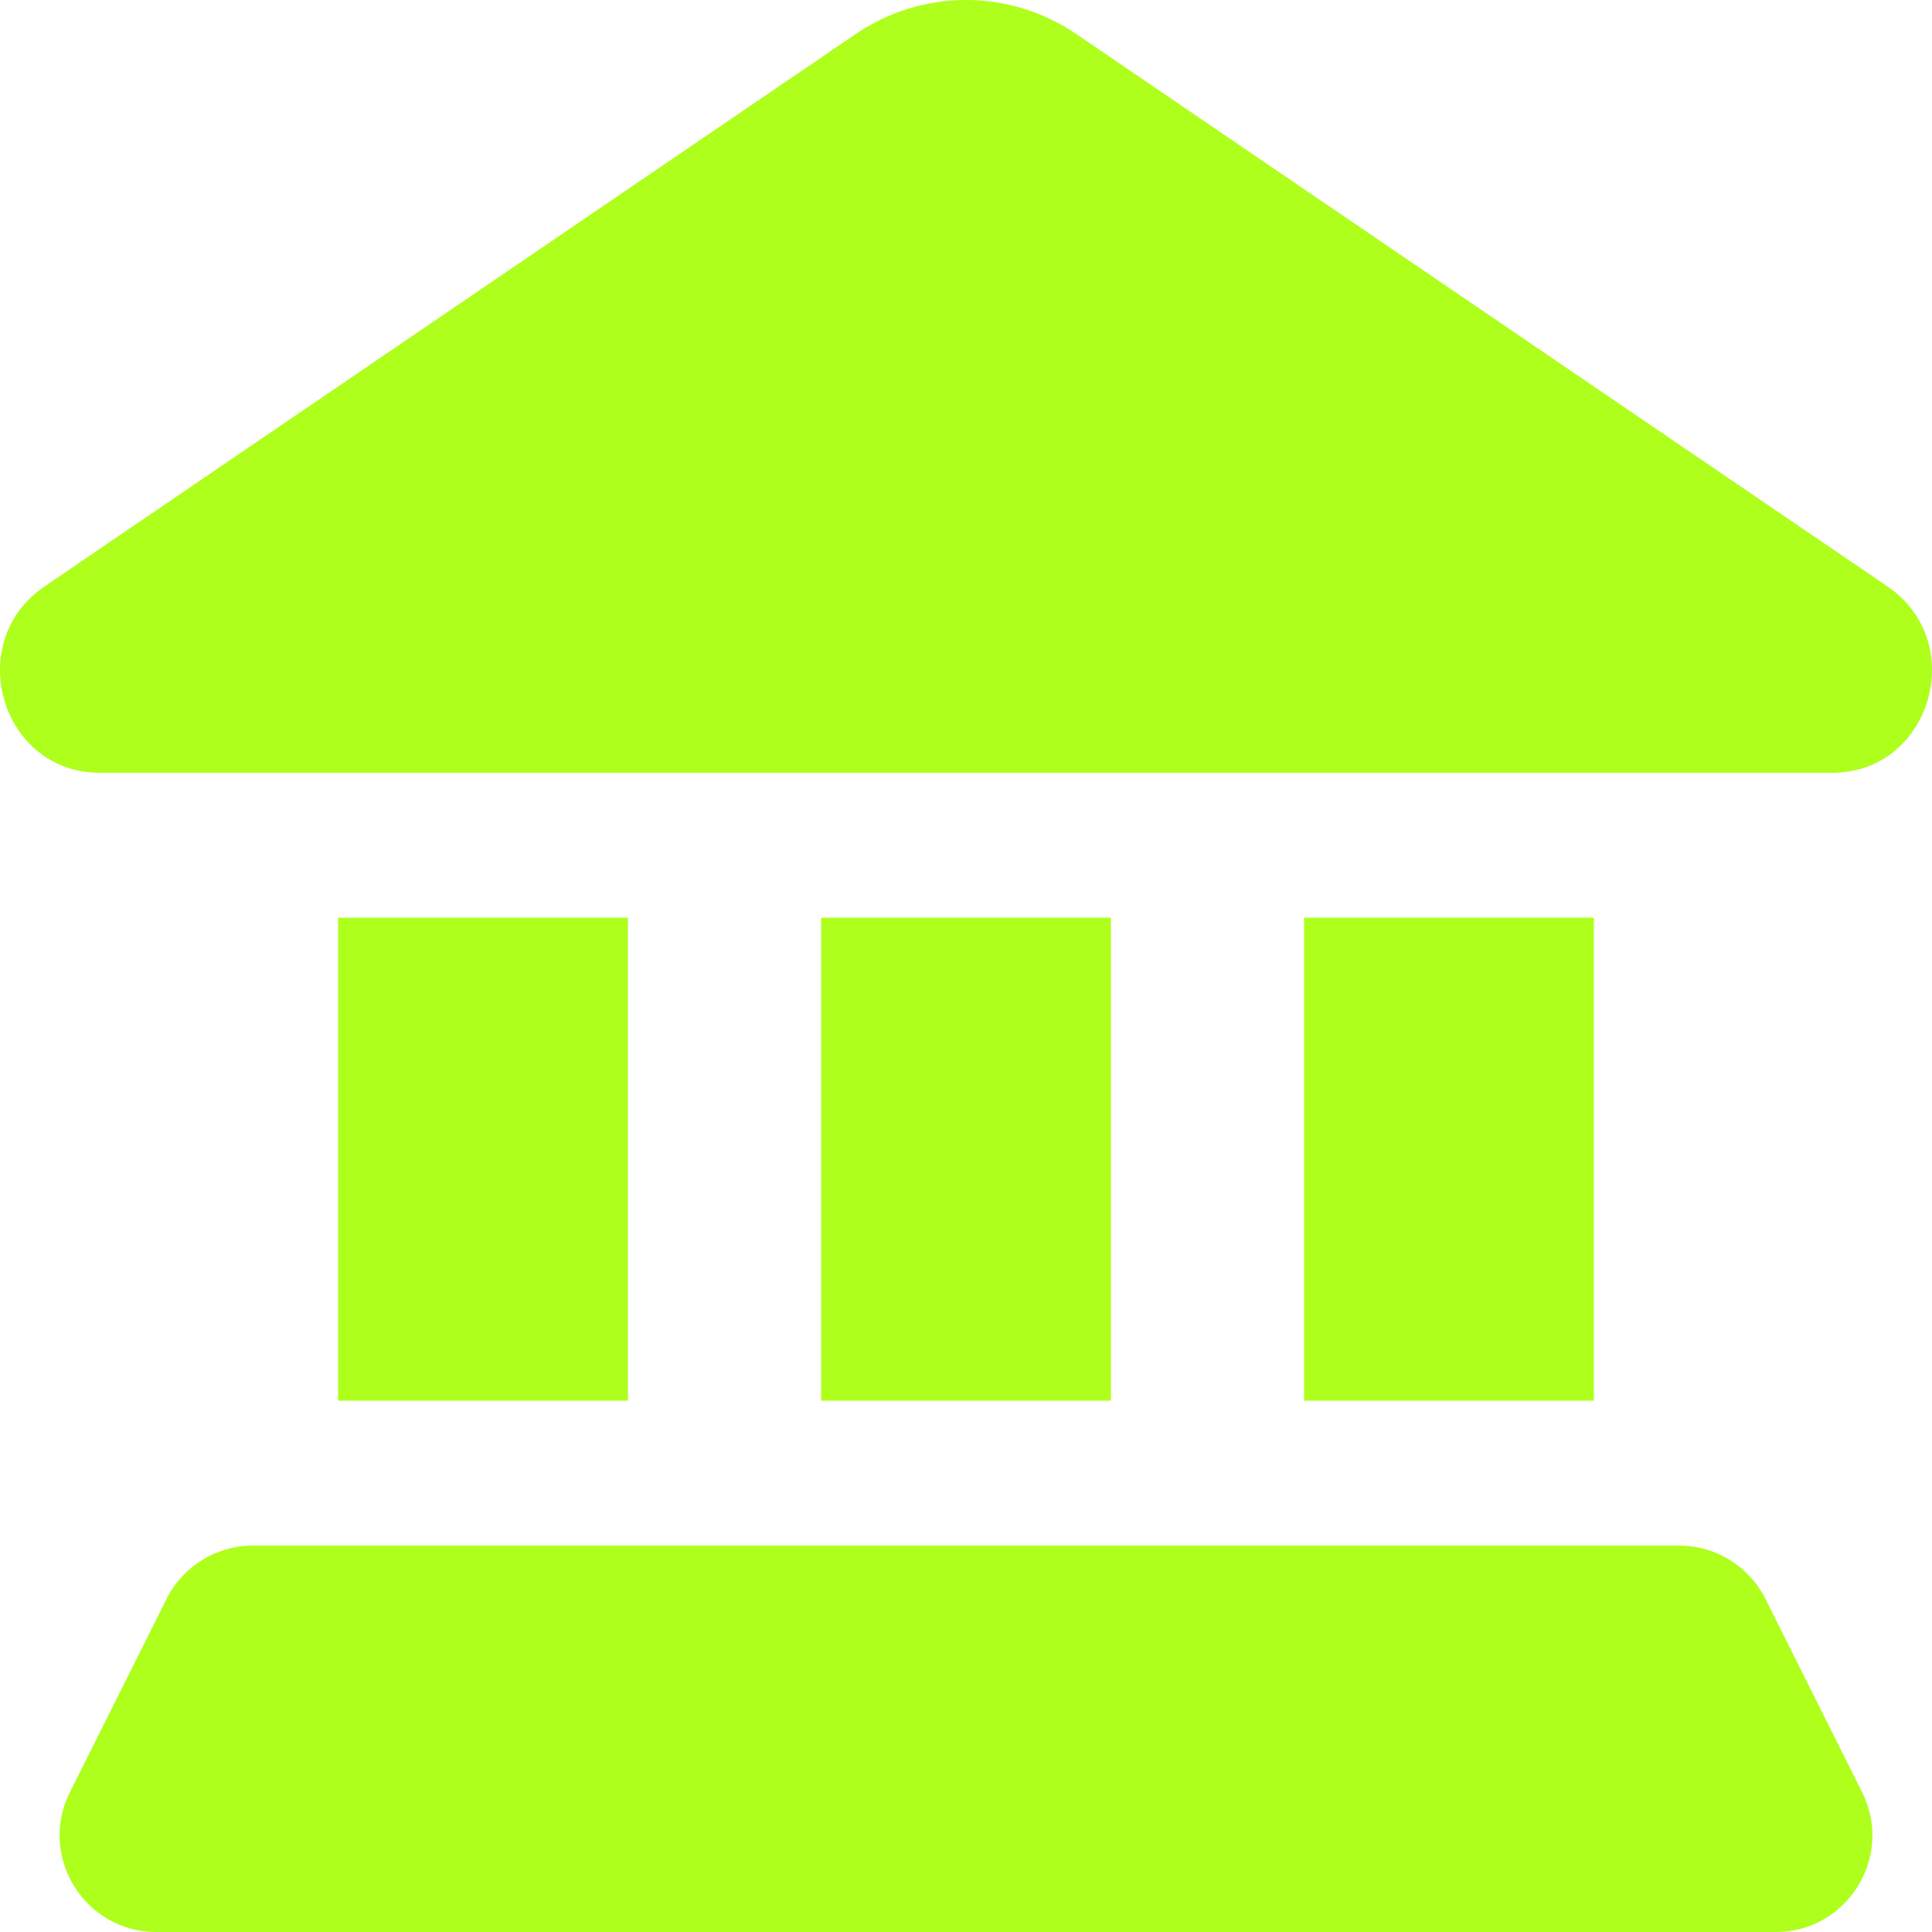
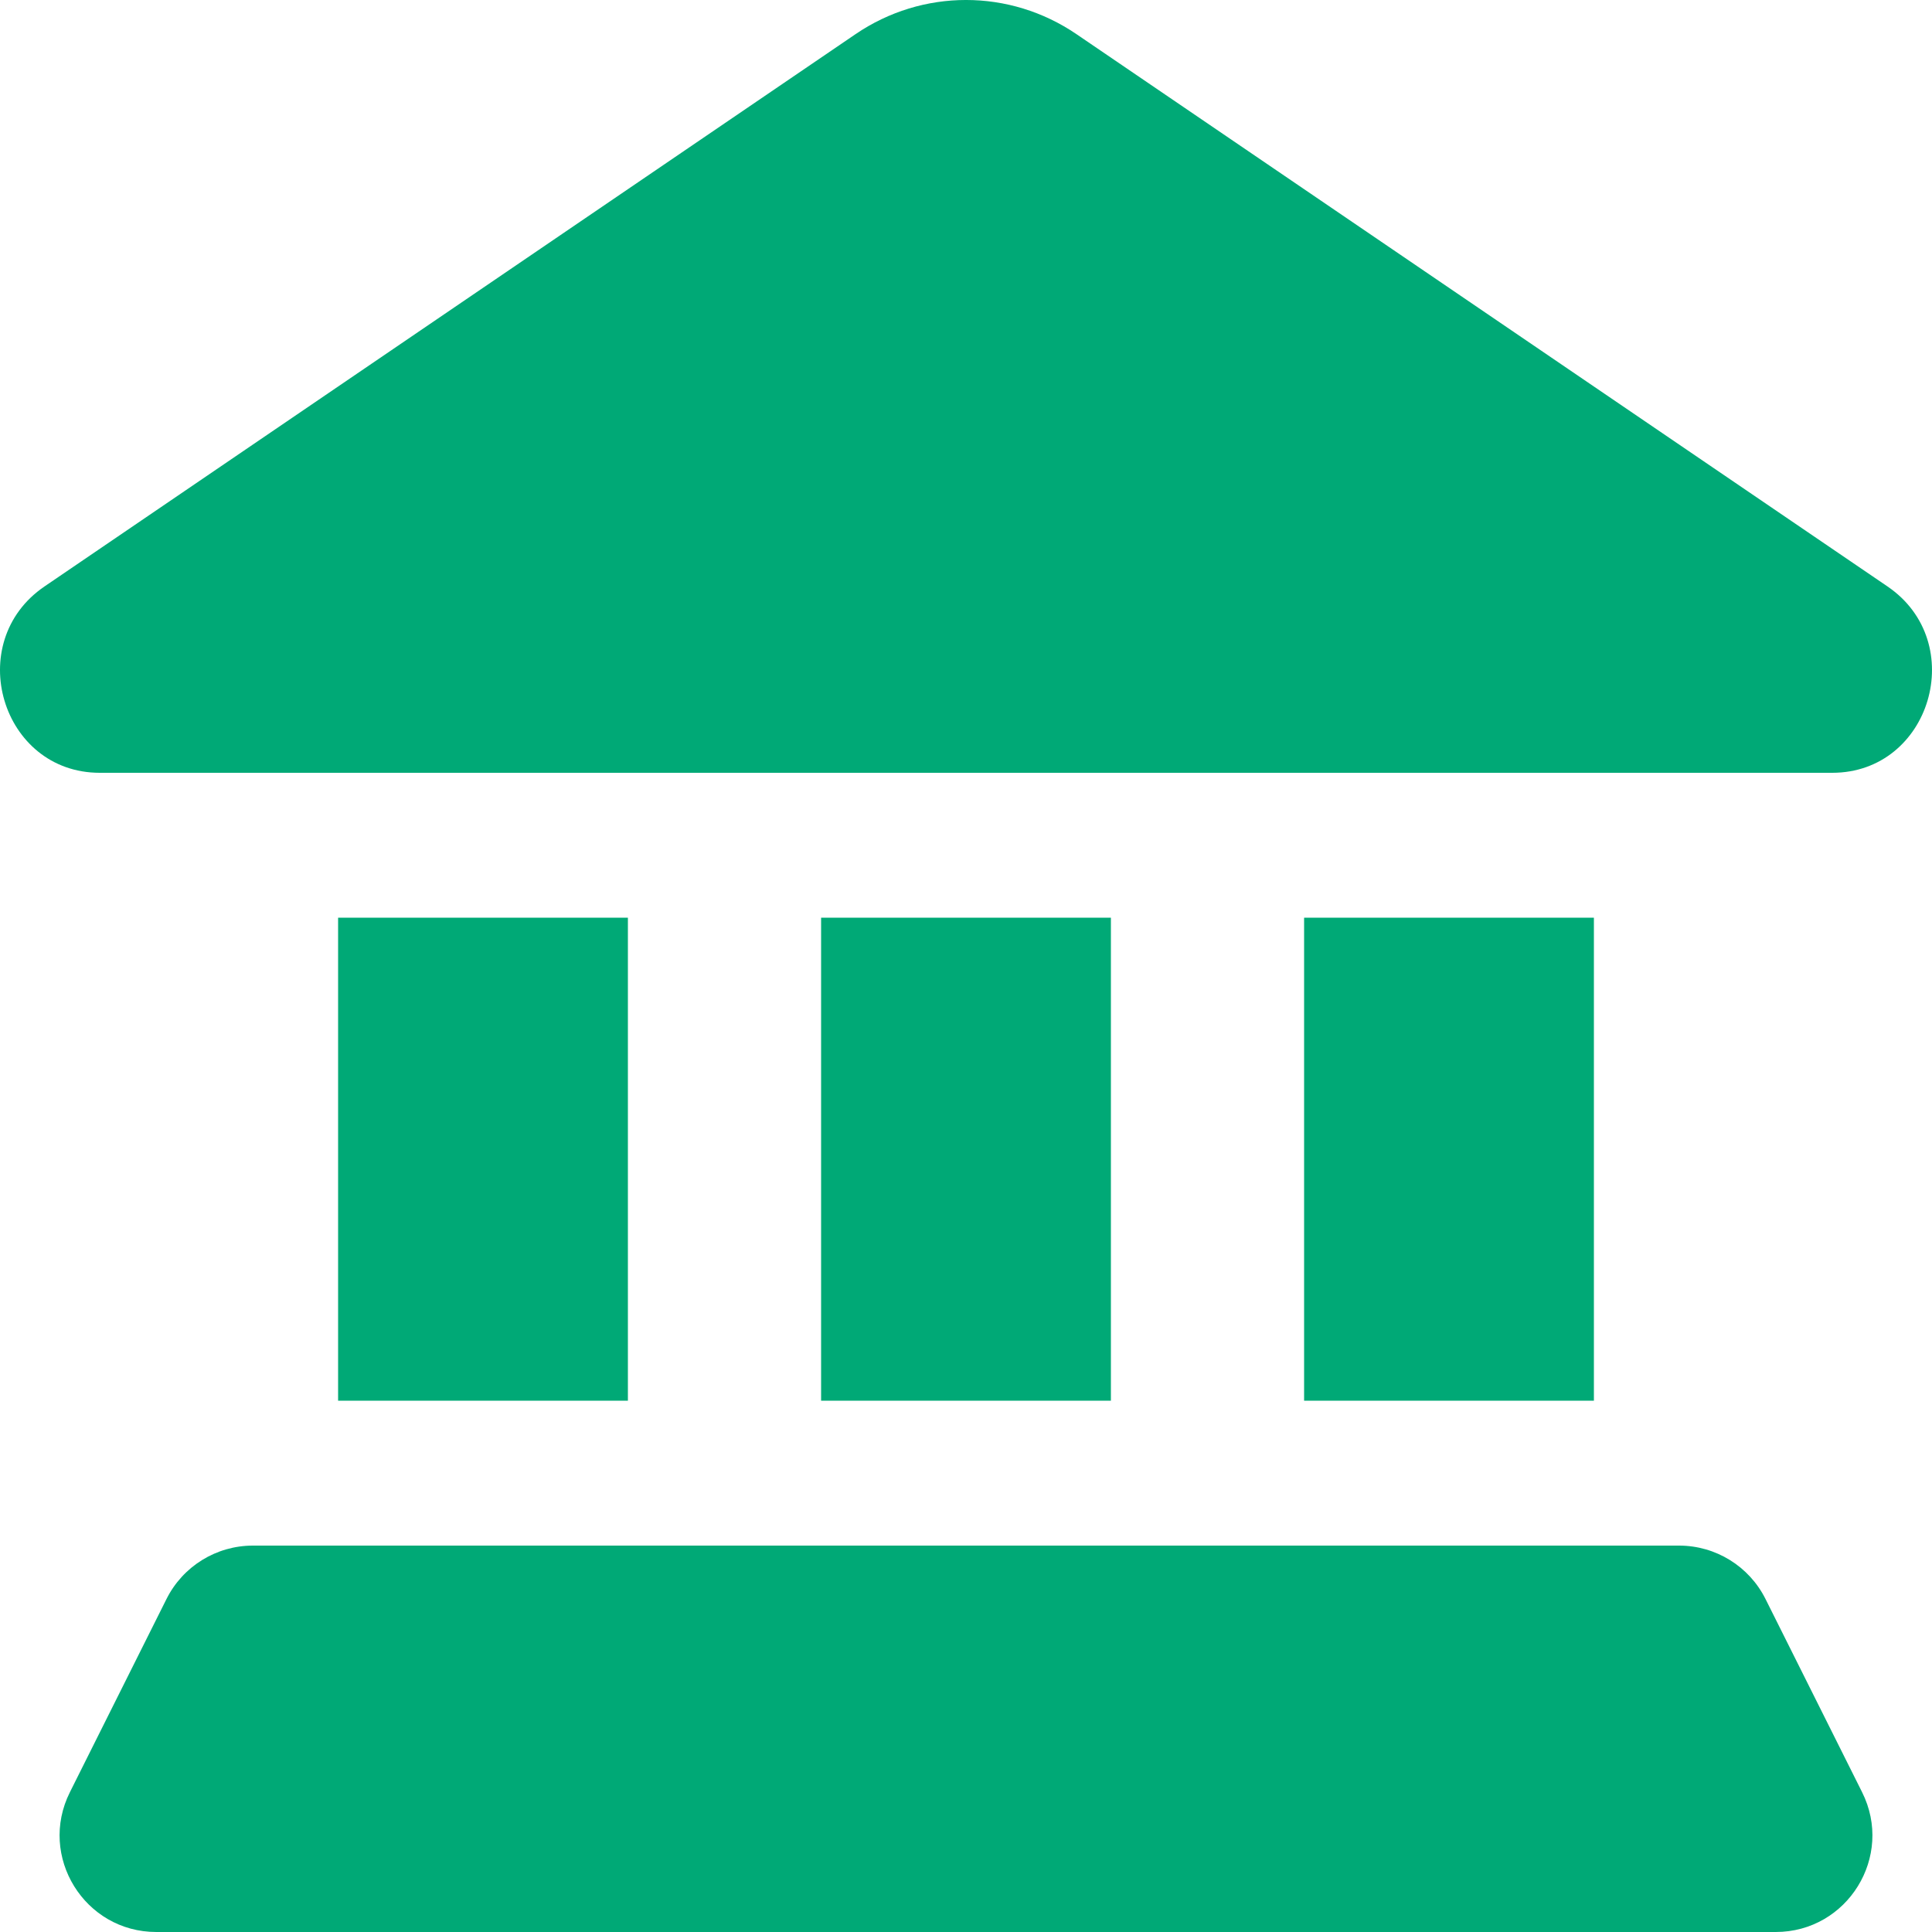
<svg xmlns="http://www.w3.org/2000/svg" width="60" height="60" viewBox="0 0 60 60" fill="none">
-   <path d="M3.099 24L56.901 24C59.962 24 61.163 19.946 58.617 18.212L33.431 1.061C31.354 -0.354 28.646 -0.354 26.569 1.061L1.383 18.212C-1.163 19.946 0.038 24 3.099 24Z" fill="#AEFF1C" />
-   <path d="M10.5 28.5H19.5V43.5H10.5V28.5Z" fill="#AEFF1C" />
-   <path d="M49.5 28.5H40.5V43.5H49.5V28.5Z" fill="#AEFF1C" />
-   <path d="M25.5 28.5H34.5V43.5H25.5V28.5Z" fill="#AEFF1C" />
-   <path d="M54.829 49.658C54.321 48.642 53.282 48 52.146 48L7.854 48C6.718 48 5.679 48.642 5.171 49.658L2.171 55.658C1.173 57.653 2.624 60 4.854 60H55.146C57.376 60 58.827 57.653 57.829 55.658L54.829 49.658Z" fill="#AEFF1C" />
+   <path d="M3.099 24L56.901 24C59.962 24 61.163 19.946 58.617 18.212L33.431 1.061C31.354 -0.354 28.646 -0.354 26.569 1.061L1.383 18.212C-1.163 19.946 0.038 24 3.099 24Z" fill="#00a976" />
+   <path d="M10.5 28.5H19.5V43.5H10.5V28.5Z" fill="#00a976" />
+   <path d="M49.5 28.5H40.5V43.5H49.5V28.5Z" fill="#00a976" />
+   <path d="M25.5 28.5H34.5V43.5H25.5V28.5Z" fill="#00a976" />
+   <path d="M54.829 49.658C54.321 48.642 53.282 48 52.146 48L7.854 48C6.718 48 5.679 48.642 5.171 49.658L2.171 55.658C1.173 57.653 2.624 60 4.854 60H55.146C57.376 60 58.827 57.653 57.829 55.658L54.829 49.658Z" fill="#00a976" />
</svg>
